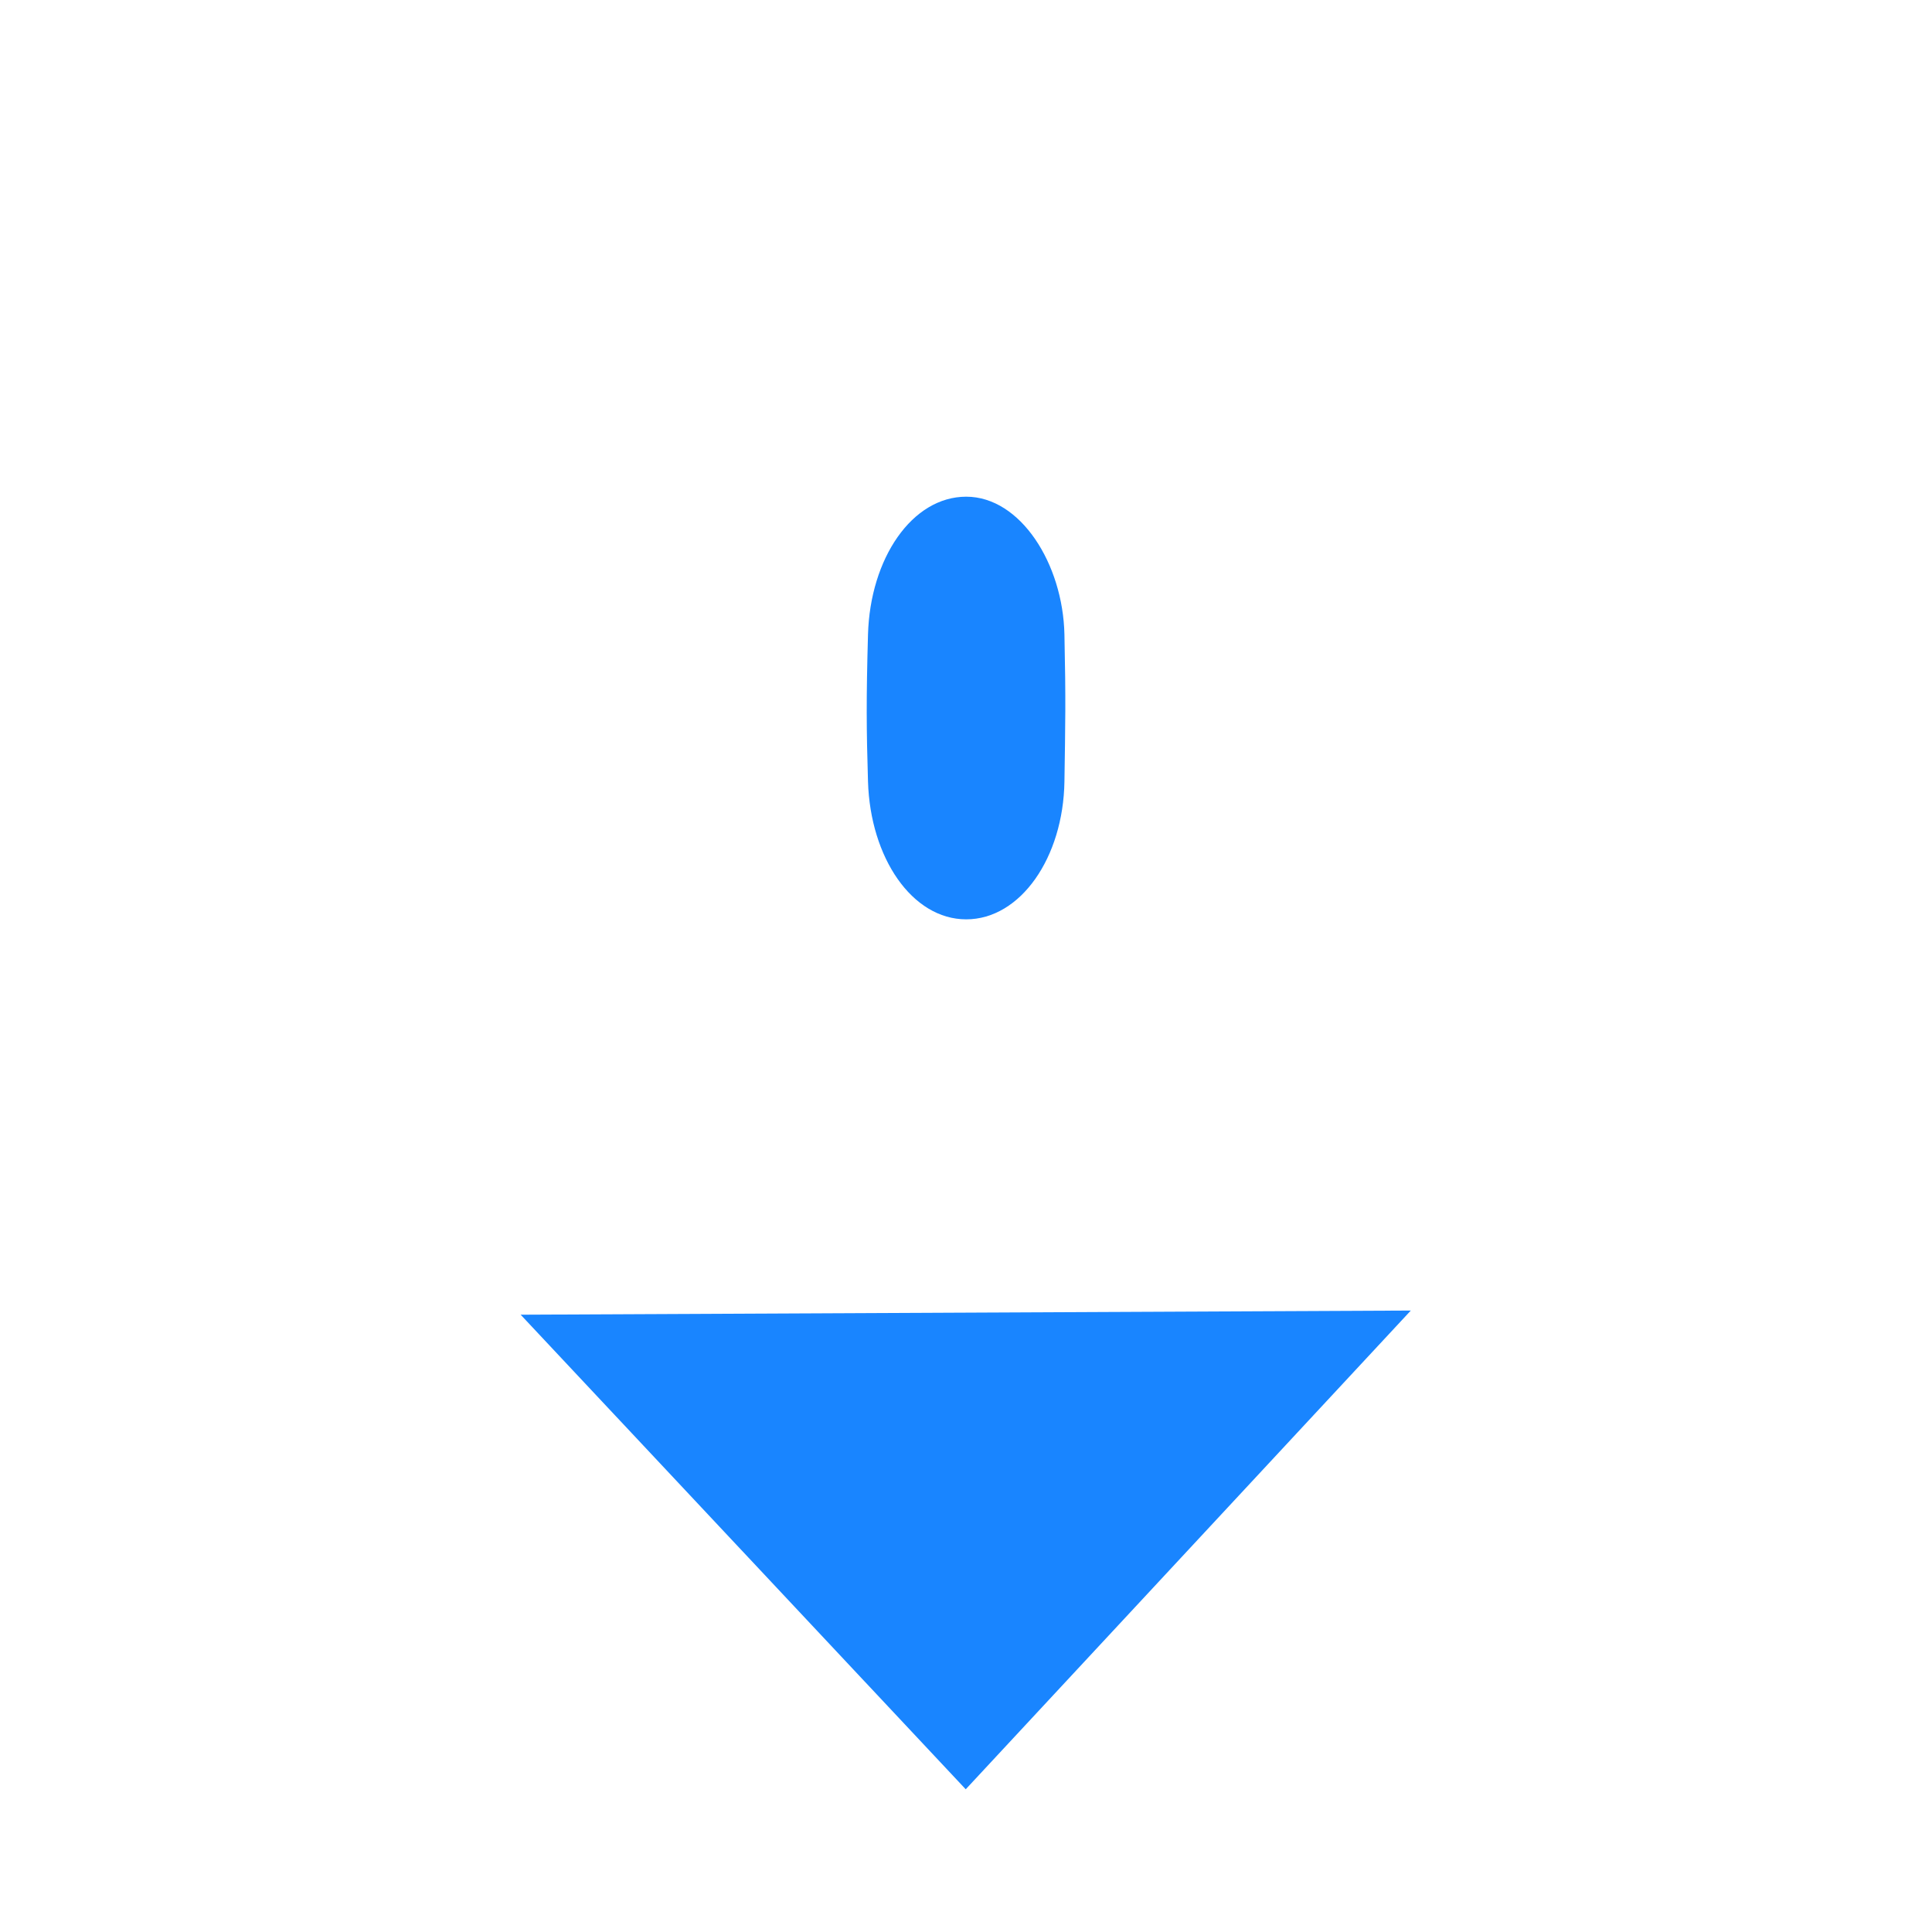
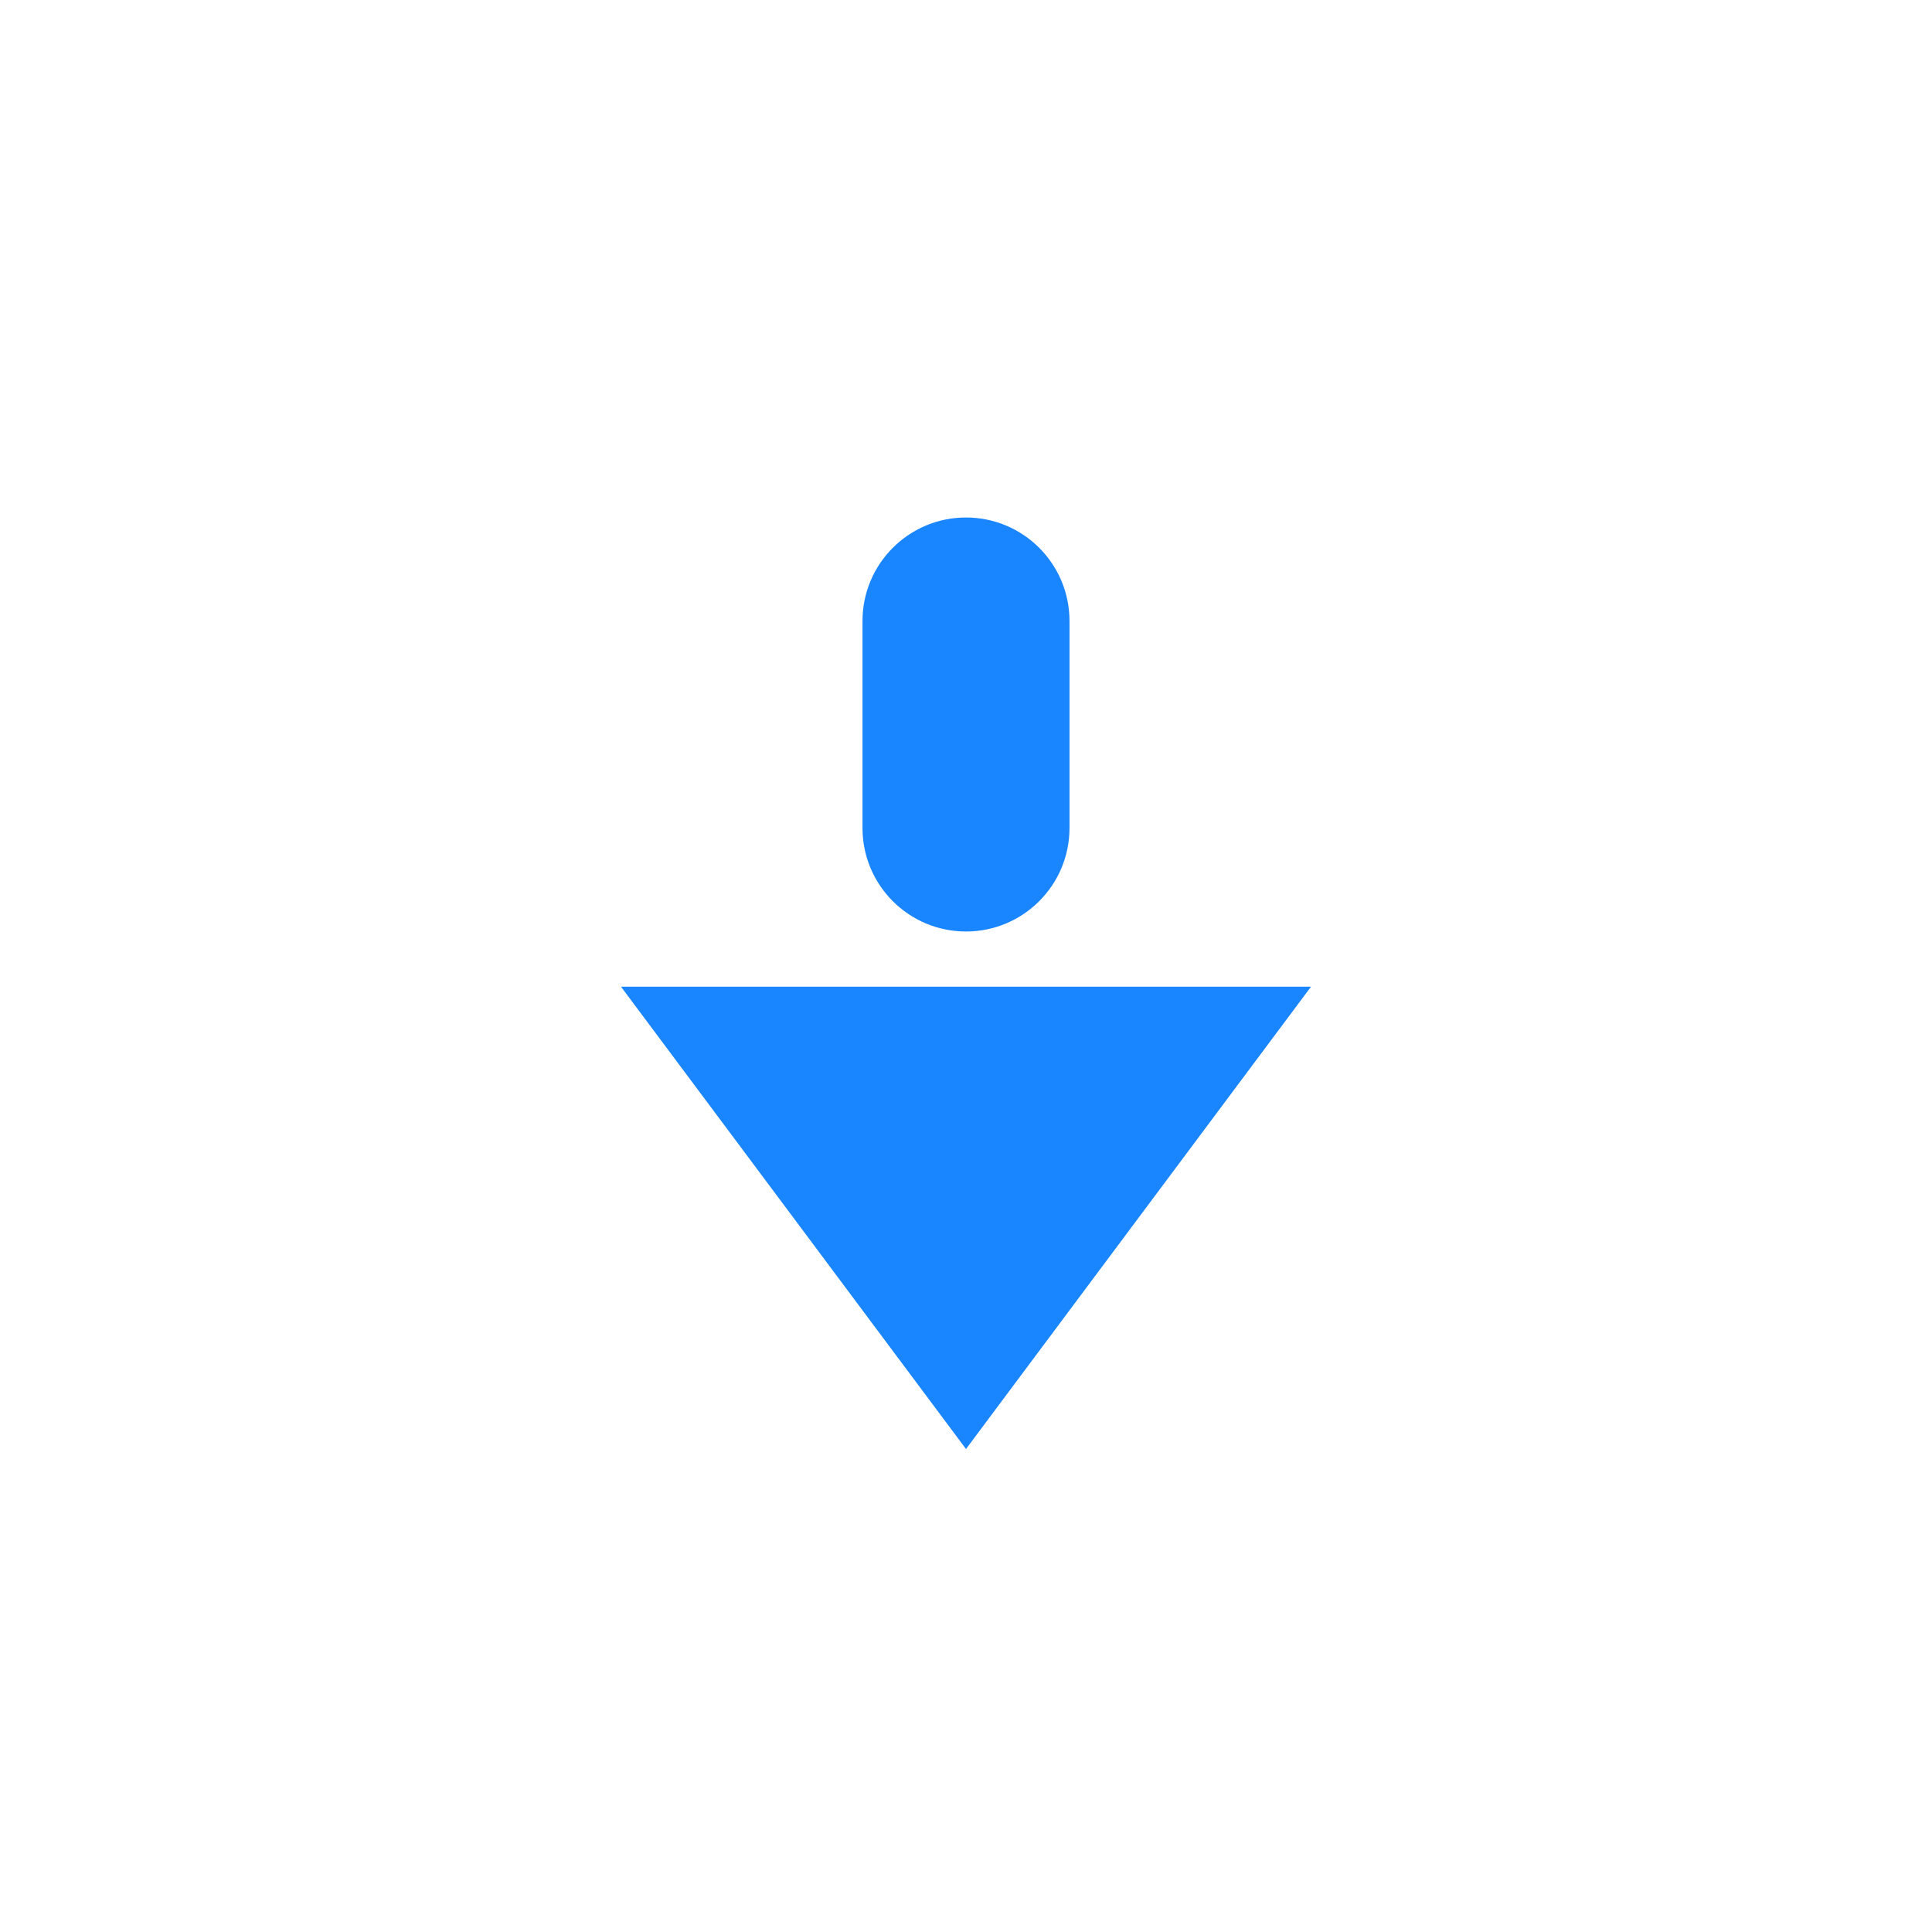
- <svg xmlns="http://www.w3.org/2000/svg" version="1.1" viewBox="0 0 80 80" id="svg48" width="80" height="80">
-   <defs id="defs52" />
-   <g id="g23" style="fill:#1985ff;fill-opacity:1;fill-rule:evenodd">
-     <path d="m 40.009,20.567 c -2.246,-10e-6 -3.979,2.558 -4.067,5.707 -0.075,2.697 -0.066,3.89 0,6.087 0.094,3.149 1.821,5.707 4.067,5.707 2.246,6e-6 4.019,-2.556 4.067,-5.707 0.036,-2.429 0.06,-3.318 0,-6.087 -0.063,-2.931 -1.821,-5.707 -4.067,-5.707 z" id="path21" />
-     <path d="M 21.559,54.439 58.419,54.267 39.989,74.09 Z" id="path22" />
-   </g>
+ <svg xmlns="http://www.w3.org/2000/svg" version="1.1" viewBox="0 0 280 280">
+   <path d="m140 75a15 15 0 0 0-15 15v30a15 15 0 0 0 15 15 15 15 0 0 0 15-15v-30a15 15 0 0 0-15-15z" fill="#1985ff" />
+   <path d="m140 210 50-67h-100z" fill="#1985ff" />
</svg>
